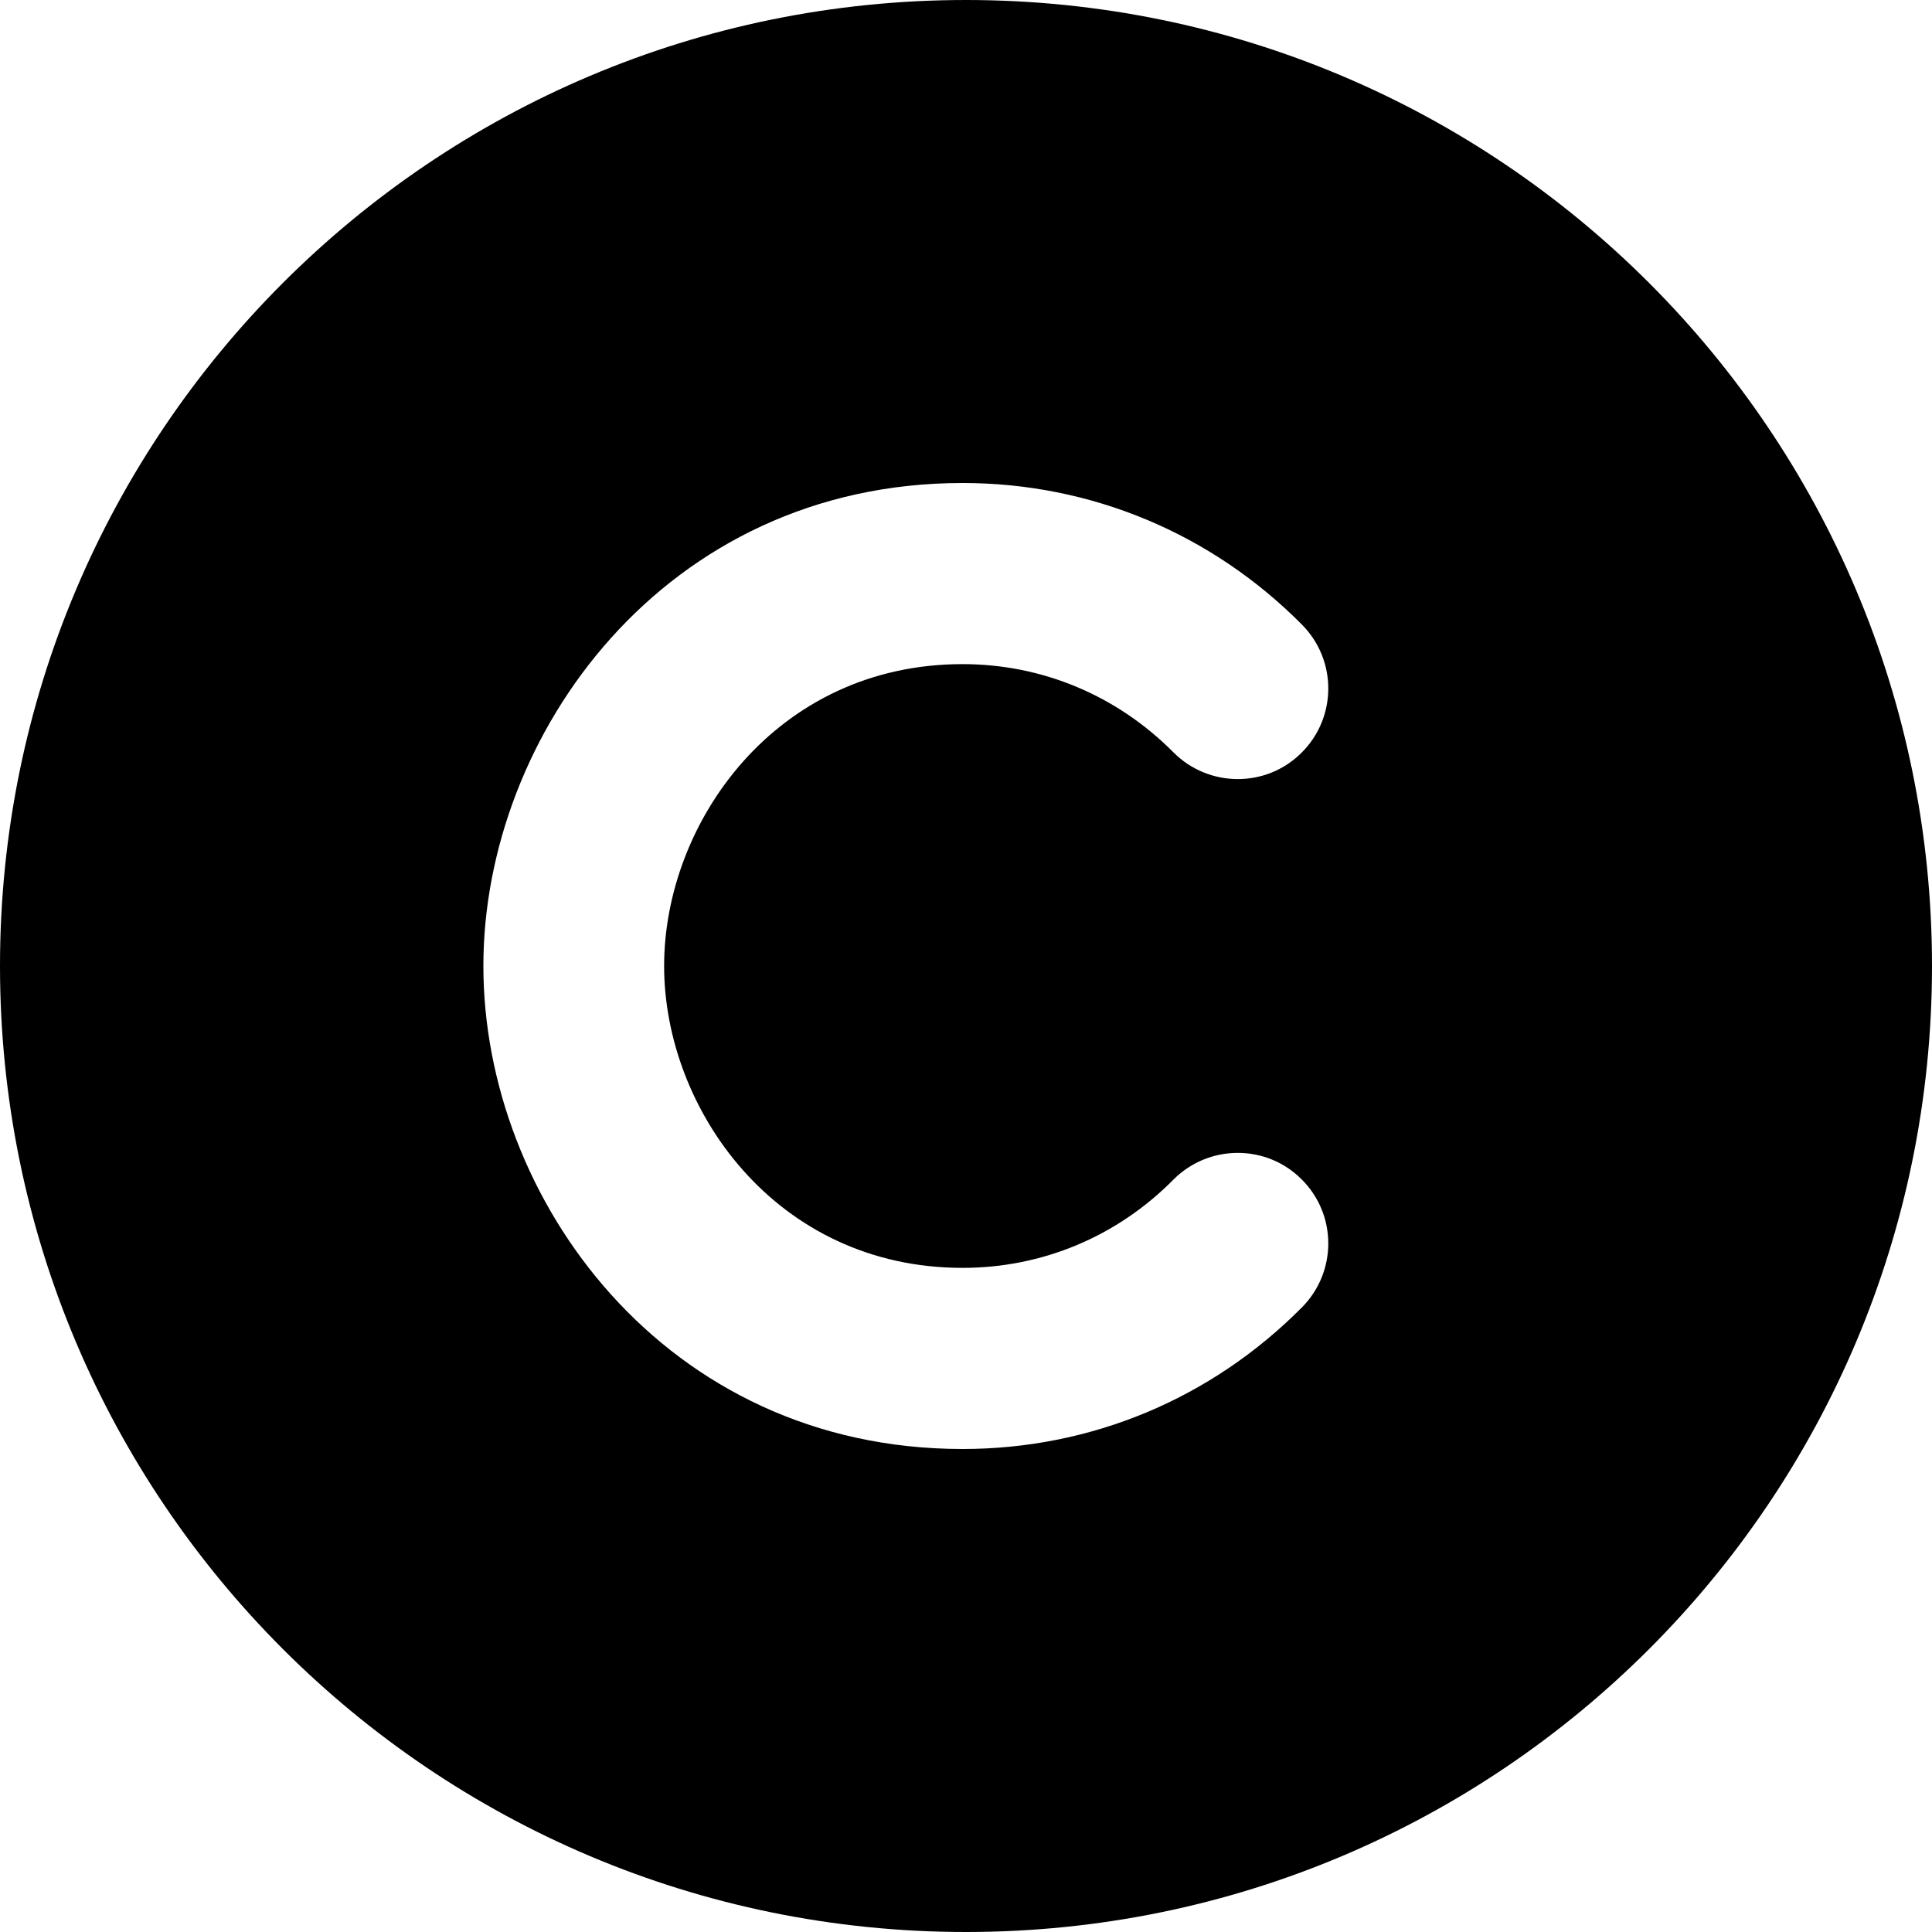
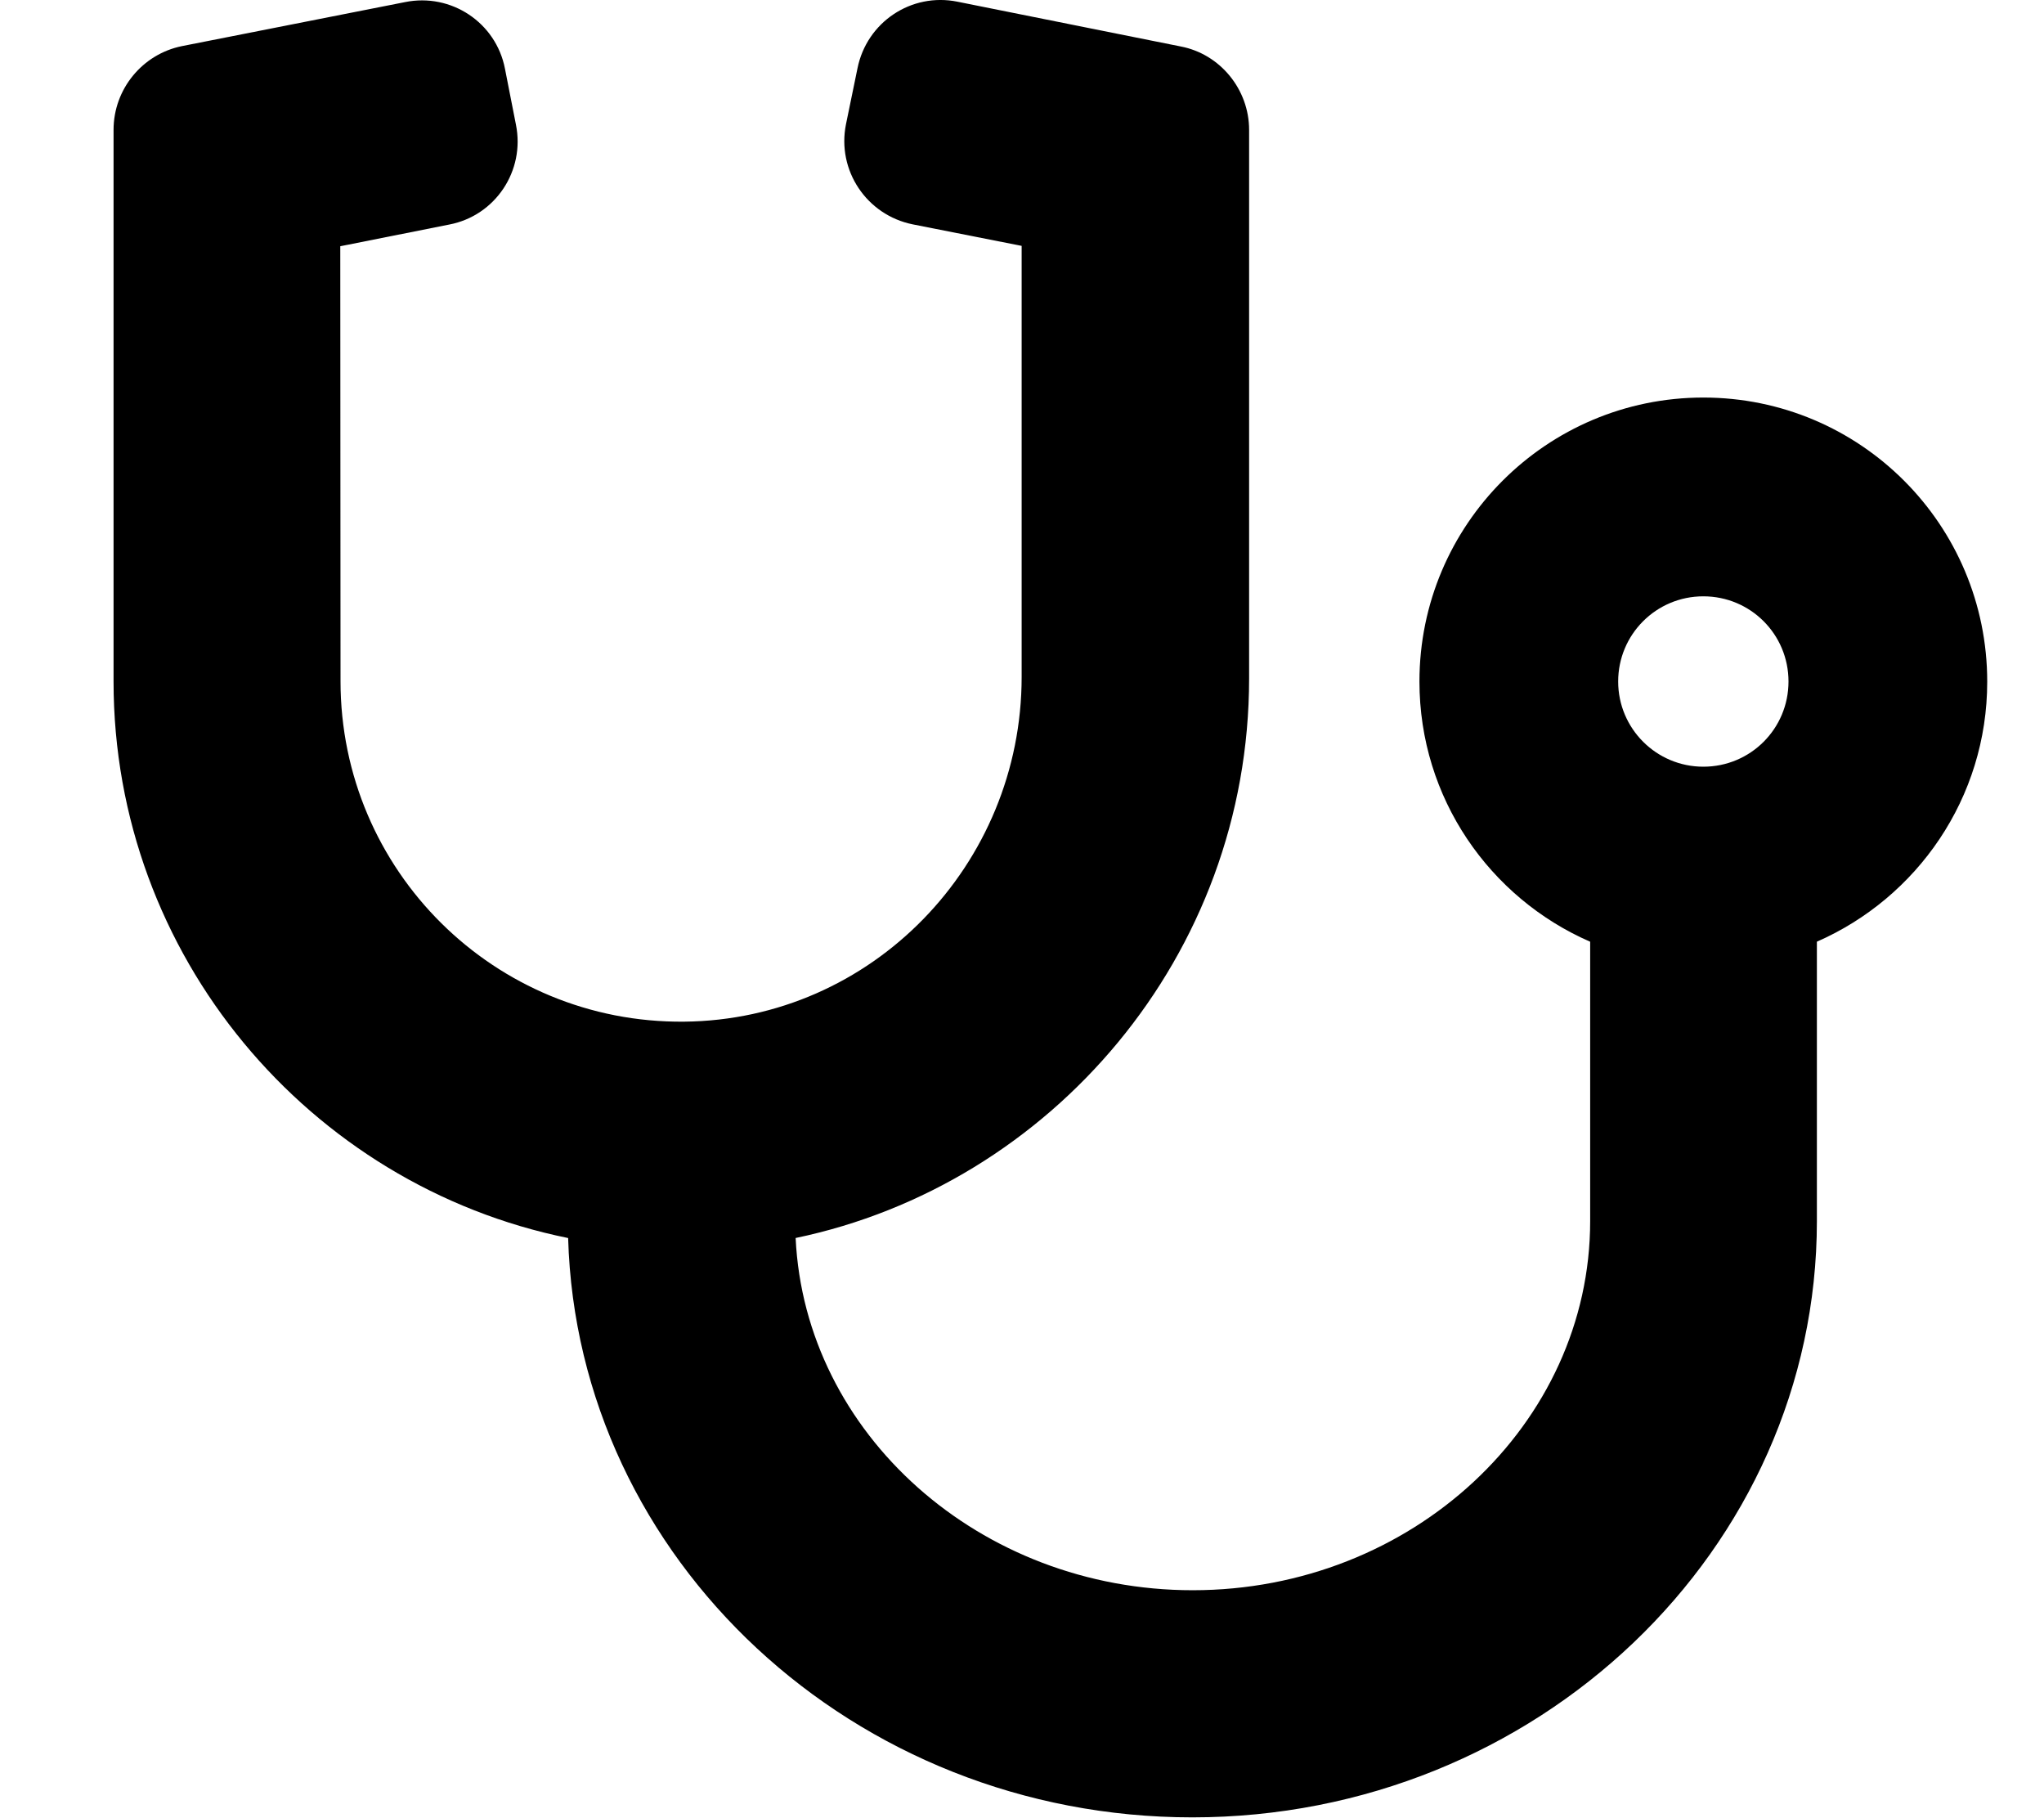
- <svg xmlns="http://www.w3.org/2000/svg" viewBox="0 0 512 512">
-   <path d="M256 0C114.6 0 0 114.6 0 256s114.6 256 256 256s256-114.6 256-256S397.4 0 256 0zM255.1 336c21.09 0 40.92-8.281 55.86-23.38c9.328-9.375 24.55-9.5 33.94-.125c9.422 9.312 9.484 24.5 .156 33.94C321 370.7 289.1 384 255.1 384c0 0 .016 0 0 0c-78.95 0-127-66.33-127-128c-.008-61.11 47.87-128 127-128c.016 0 0 0 0 0c33.98 0 65.95 13.34 89.96 37.56C354.4 175 354.3 190.2 344.9 199.5c-9.391 9.375-24.61 9.242-33.94-.133C296 184.3 276.2 176 255.1 176C205.7 176 176 217.9 176 256C176 293.9 205.6 336 255.1 336z" />
+ <svg xmlns="http://www.w3.org/2000/svg" viewBox="0 0 576 512">
+   <path d="M480 112c-44.18 0-80 35.82-80 80c0 32.84 19.81 60.98 48.11 73.31v78.7c0 57.25-50.25 104-112 104c-60 0-109.3-44.1-111.9-99.23C296.1 333.8 352 269.3 352 191.1V36.59c0-11.38-8.15-21.38-19.28-23.5L269.8 .477c-13-2.625-25.54 5.766-28.16 18.77L238.4 34.99c-2.625 13 5.812 25.59 18.81 28.22l30.69 6.059L287.9 190.7c0 52.88-42.13 96.63-95.13 97.13c-53.38 .5-96.81-42.56-96.81-95.93L95.89 69.37l30.72-6.112c13-2.5 21.41-15.15 18.78-28.15L142.3 19.37c-2.5-13-15.15-21.41-28.15-18.78L51.28 12.99C40.15 15.24 32 25.09 32 36.59v155.4c0 77.25 55.11 142 128.1 156.8C162.7 439.3 240.6 512 336 512c97 0 176-75.37 176-168V265.3c28.23-12.36 48-40.46 48-73.25C560 147.8 524.2 112 480 112zM480 216c-13.25 0-24-10.75-24-24S466.7 168 480 168S504 178.7 504 192S493.3 216 480 216z" />
</svg>
